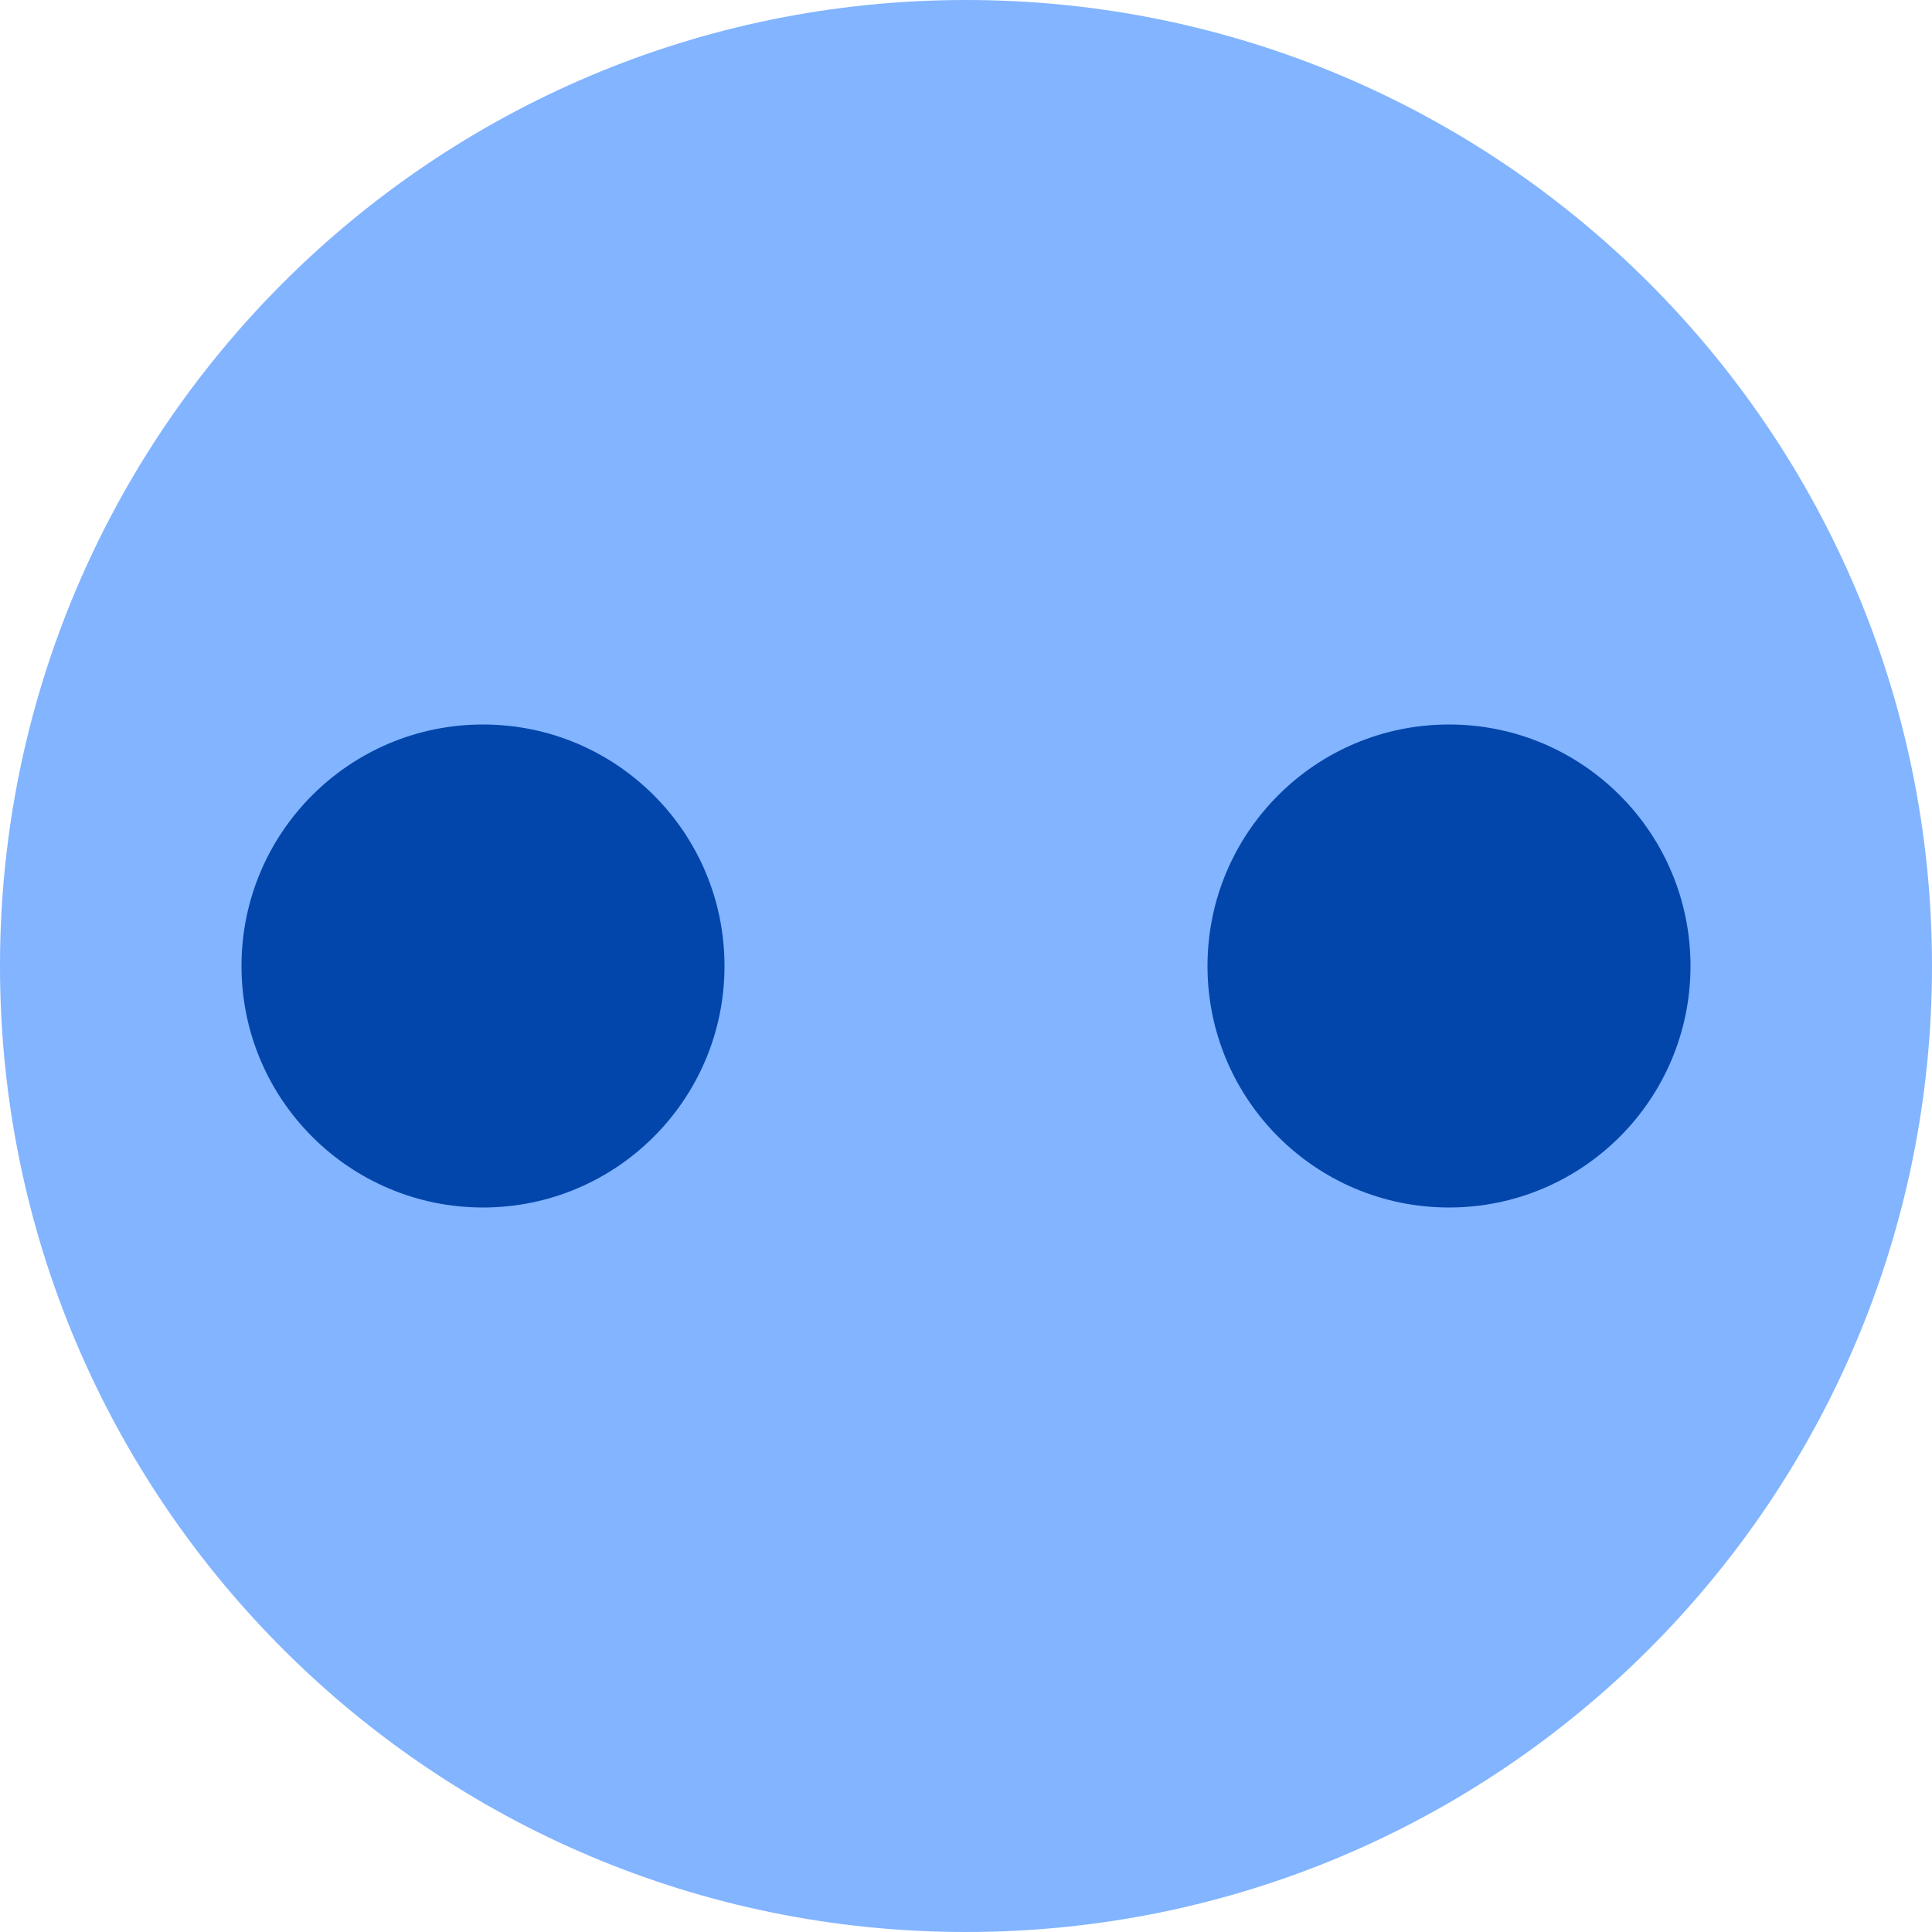
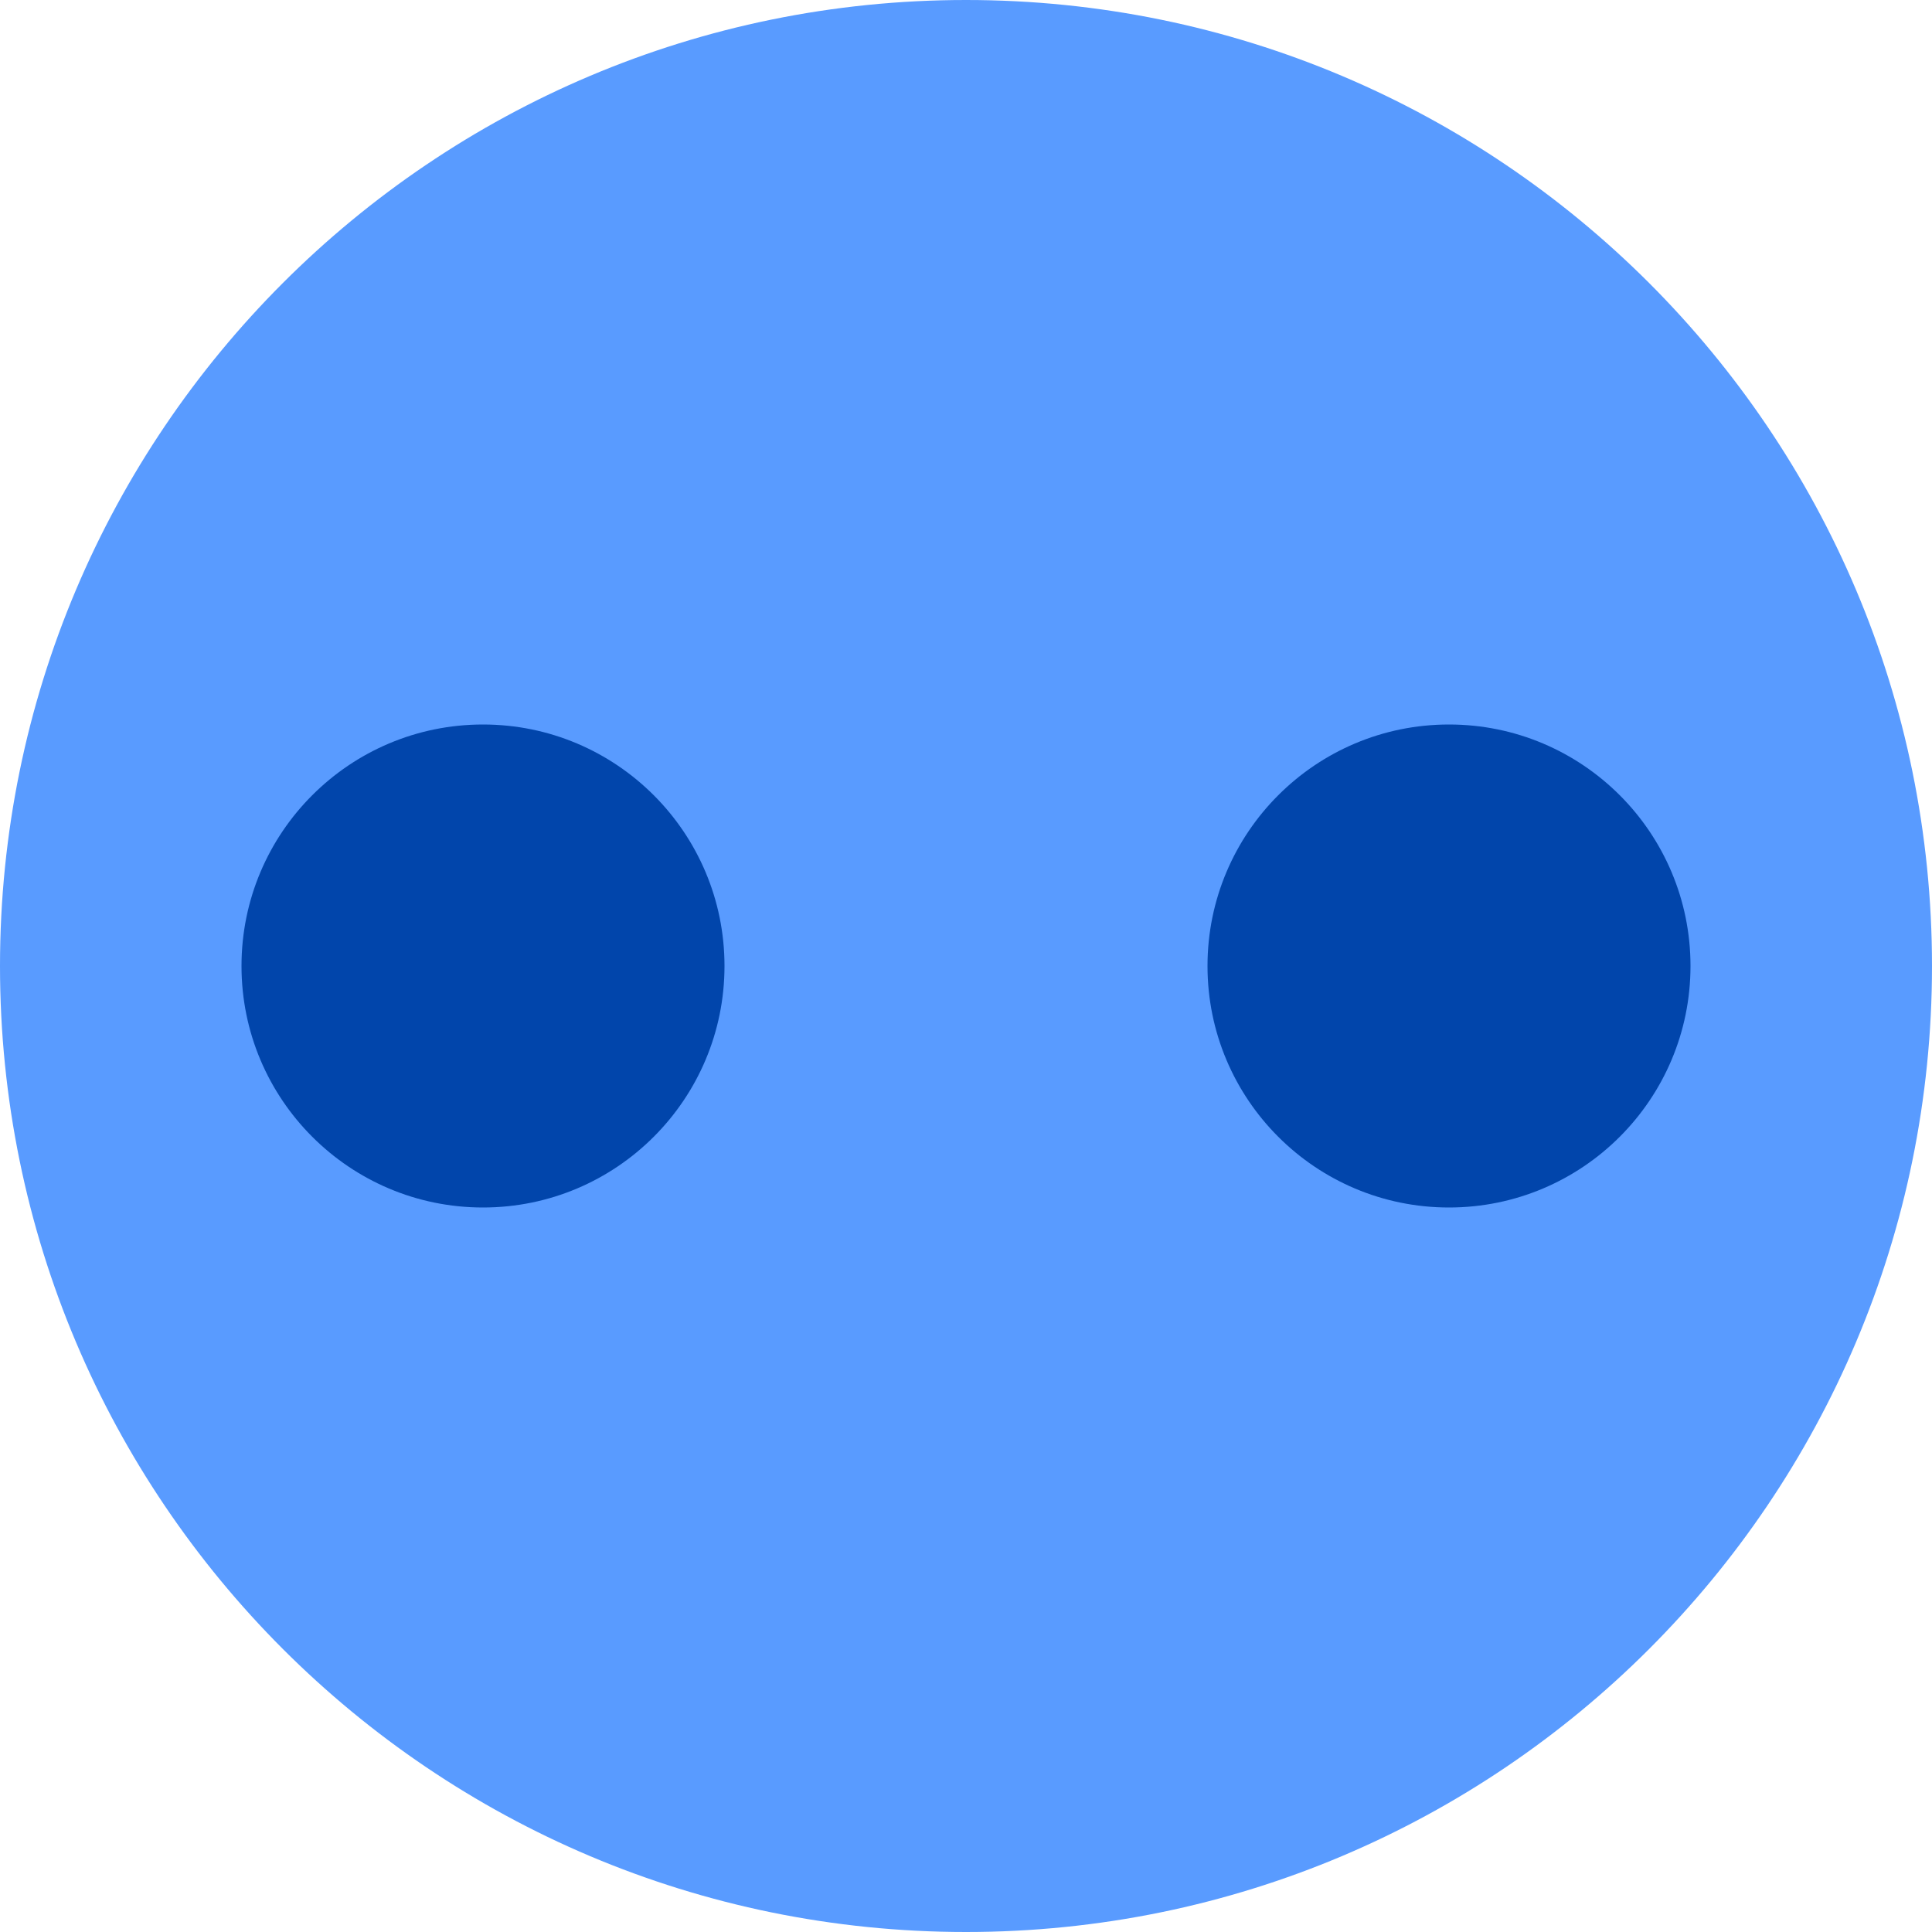
- <svg xmlns="http://www.w3.org/2000/svg" width="152" height="152" viewBox="0 0 40 40">
-   <circle cx="20" cy="20" r="20" fill="#80b3ff" fill-opacity=".982" />
-   <g fill="#04a">
-     <circle cx="10" cy="20" r="5" fill-opacity=".982" />
-     <circle cx="30" cy="20" r="5" fill-opacity=".982" />
+ <svg xmlns="http://www.w3.org/2000/svg" width="152" height="152" viewBox="0 0 40 40" version="1.1" id="svg10">
+   <defs id="defs14" />
+   <circle cx="20" cy="20" r="20" fill="#80b3ff" fill-opacity=".982" id="circle2" style="fill:#599bff;fill-opacity:1" />
+   <g fill="#04a" id="g8">
+     <circle cx="10" cy="20" r="5" fill-opacity=".982" id="circle4" />
+     <circle cx="30" cy="20" r="5" fill-opacity=".982" id="circle6" />
  </g>
</svg>
